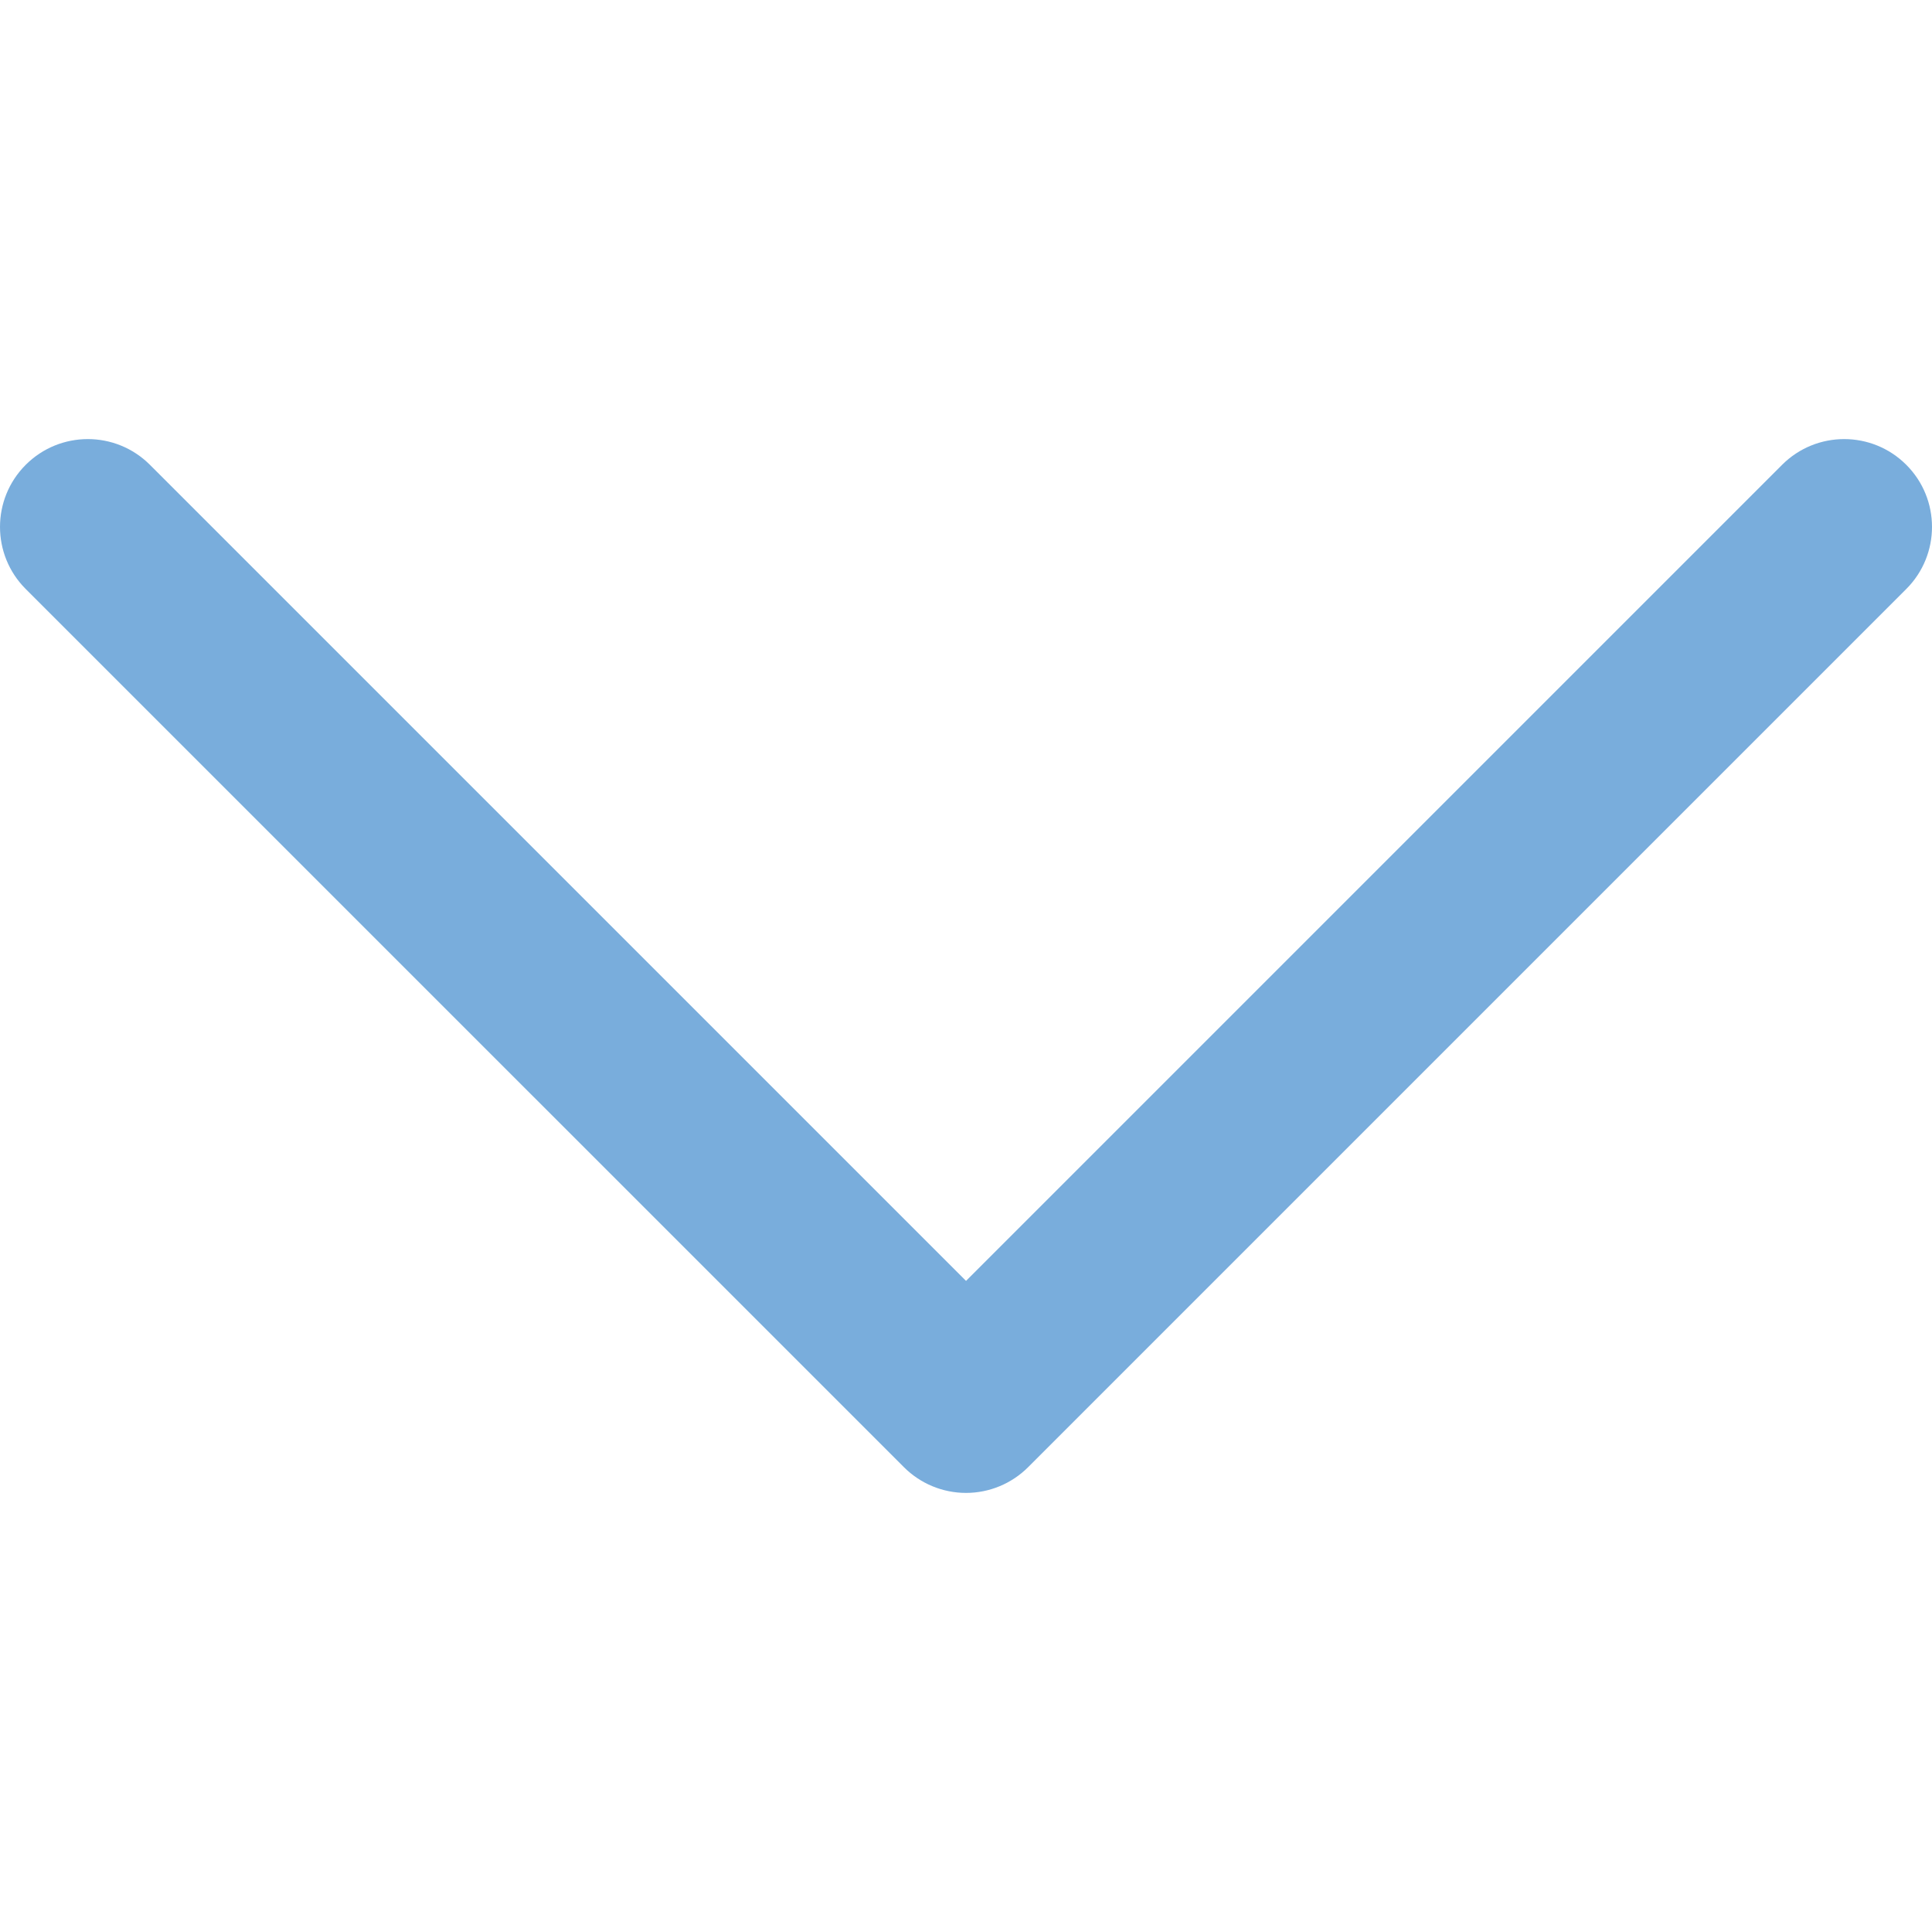
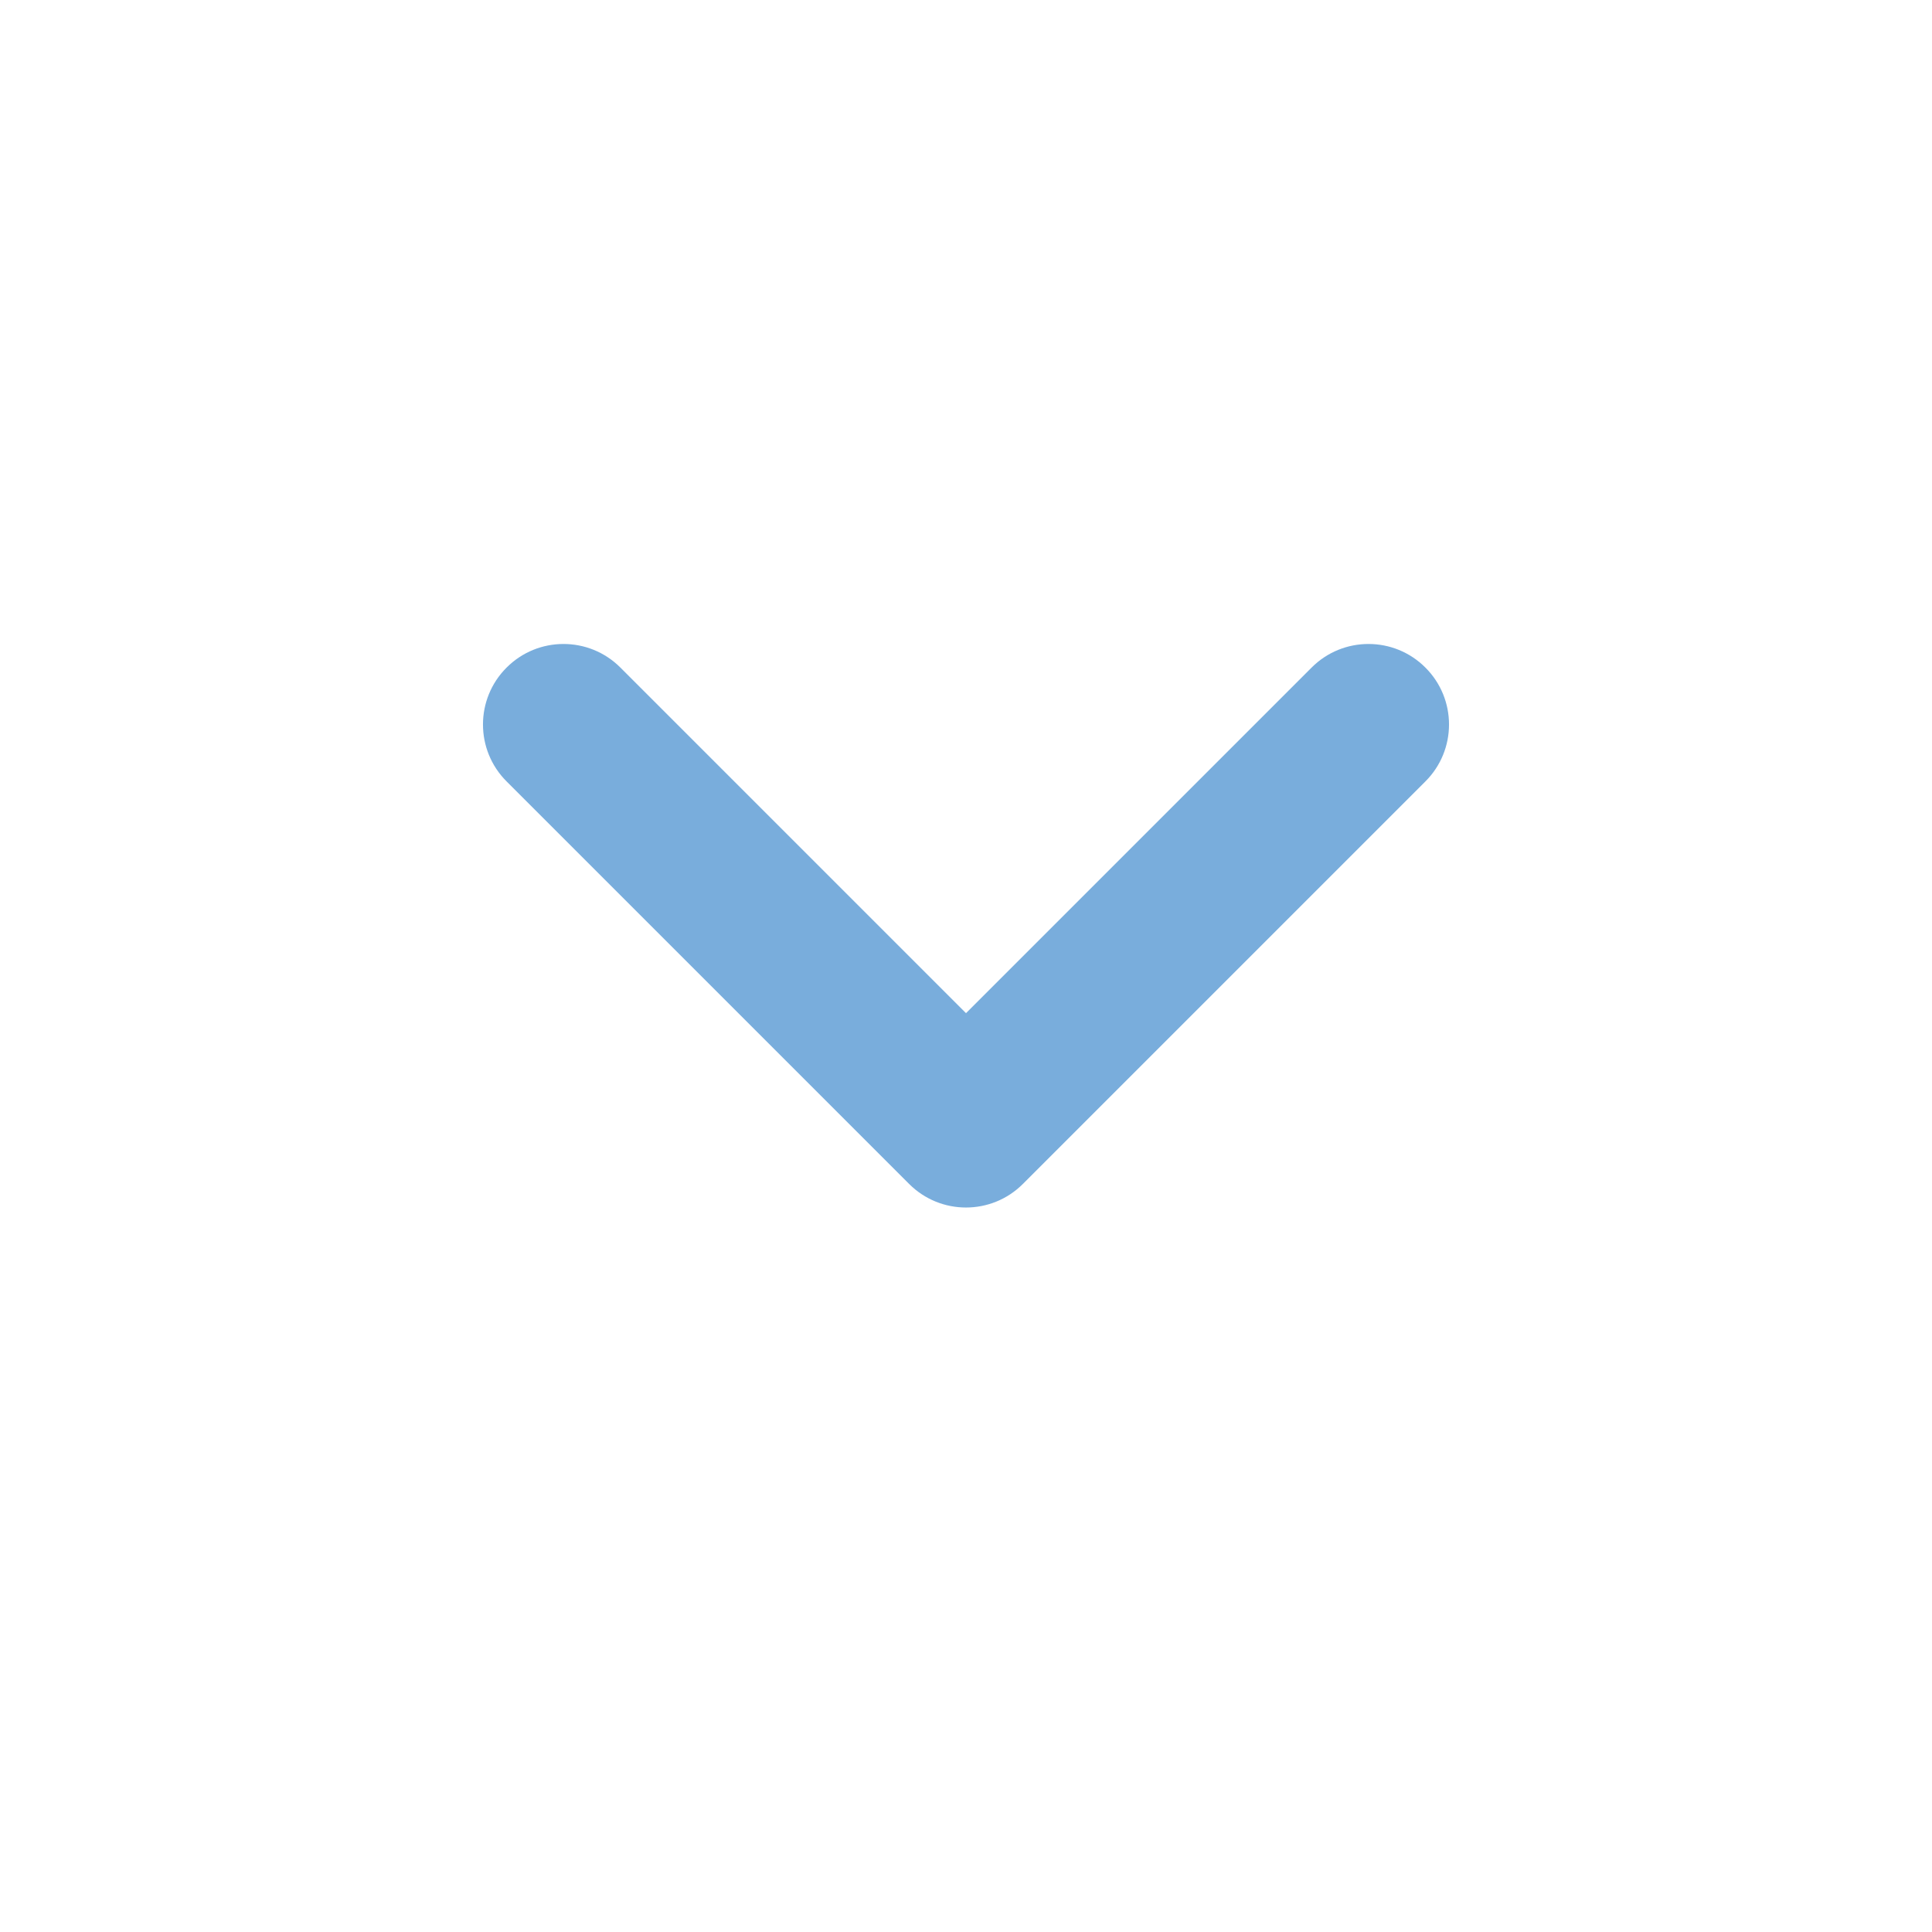
- <svg xmlns="http://www.w3.org/2000/svg" fill="#79addc" height="800px" width="800px" version="1.1" id="Layer_1" viewBox="0 0 330 330" xml:space="preserve">
-   <path id="XMLID_225_" d="M325.607,79.393c-5.857-5.857-15.355-5.858-21.213,0.001l-139.39,139.393L25.607,79.393  c-5.857-5.857-15.355-5.858-21.213,0.001c-5.858,5.858-5.858,15.355,0,21.213l150.004,150c2.813,2.813,6.628,4.393,10.606,4.393  s7.794-1.581,10.606-4.394l149.996-150C331.465,94.749,331.465,85.251,325.607,79.393z" />
+ <svg xmlns="http://www.w3.org/2000/svg" width="800px" height="800px" viewBox="0 0 24 24" fill="none">
+   <path fill-rule="evenodd" clip-rule="evenodd" d="M12.707 14.707C12.317 15.098 11.683 15.098 11.293 14.707L6.293 9.707C5.902 9.317 5.902 8.683 6.293 8.293C6.683 7.902 7.317 7.902 7.707 8.293L12 12.586L16.293 8.293C16.683 7.902 17.317 7.902 17.707 8.293C18.098 8.683 18.098 9.317 17.707 9.707L12.707 14.707Z" fill="#79addc" />
</svg>
